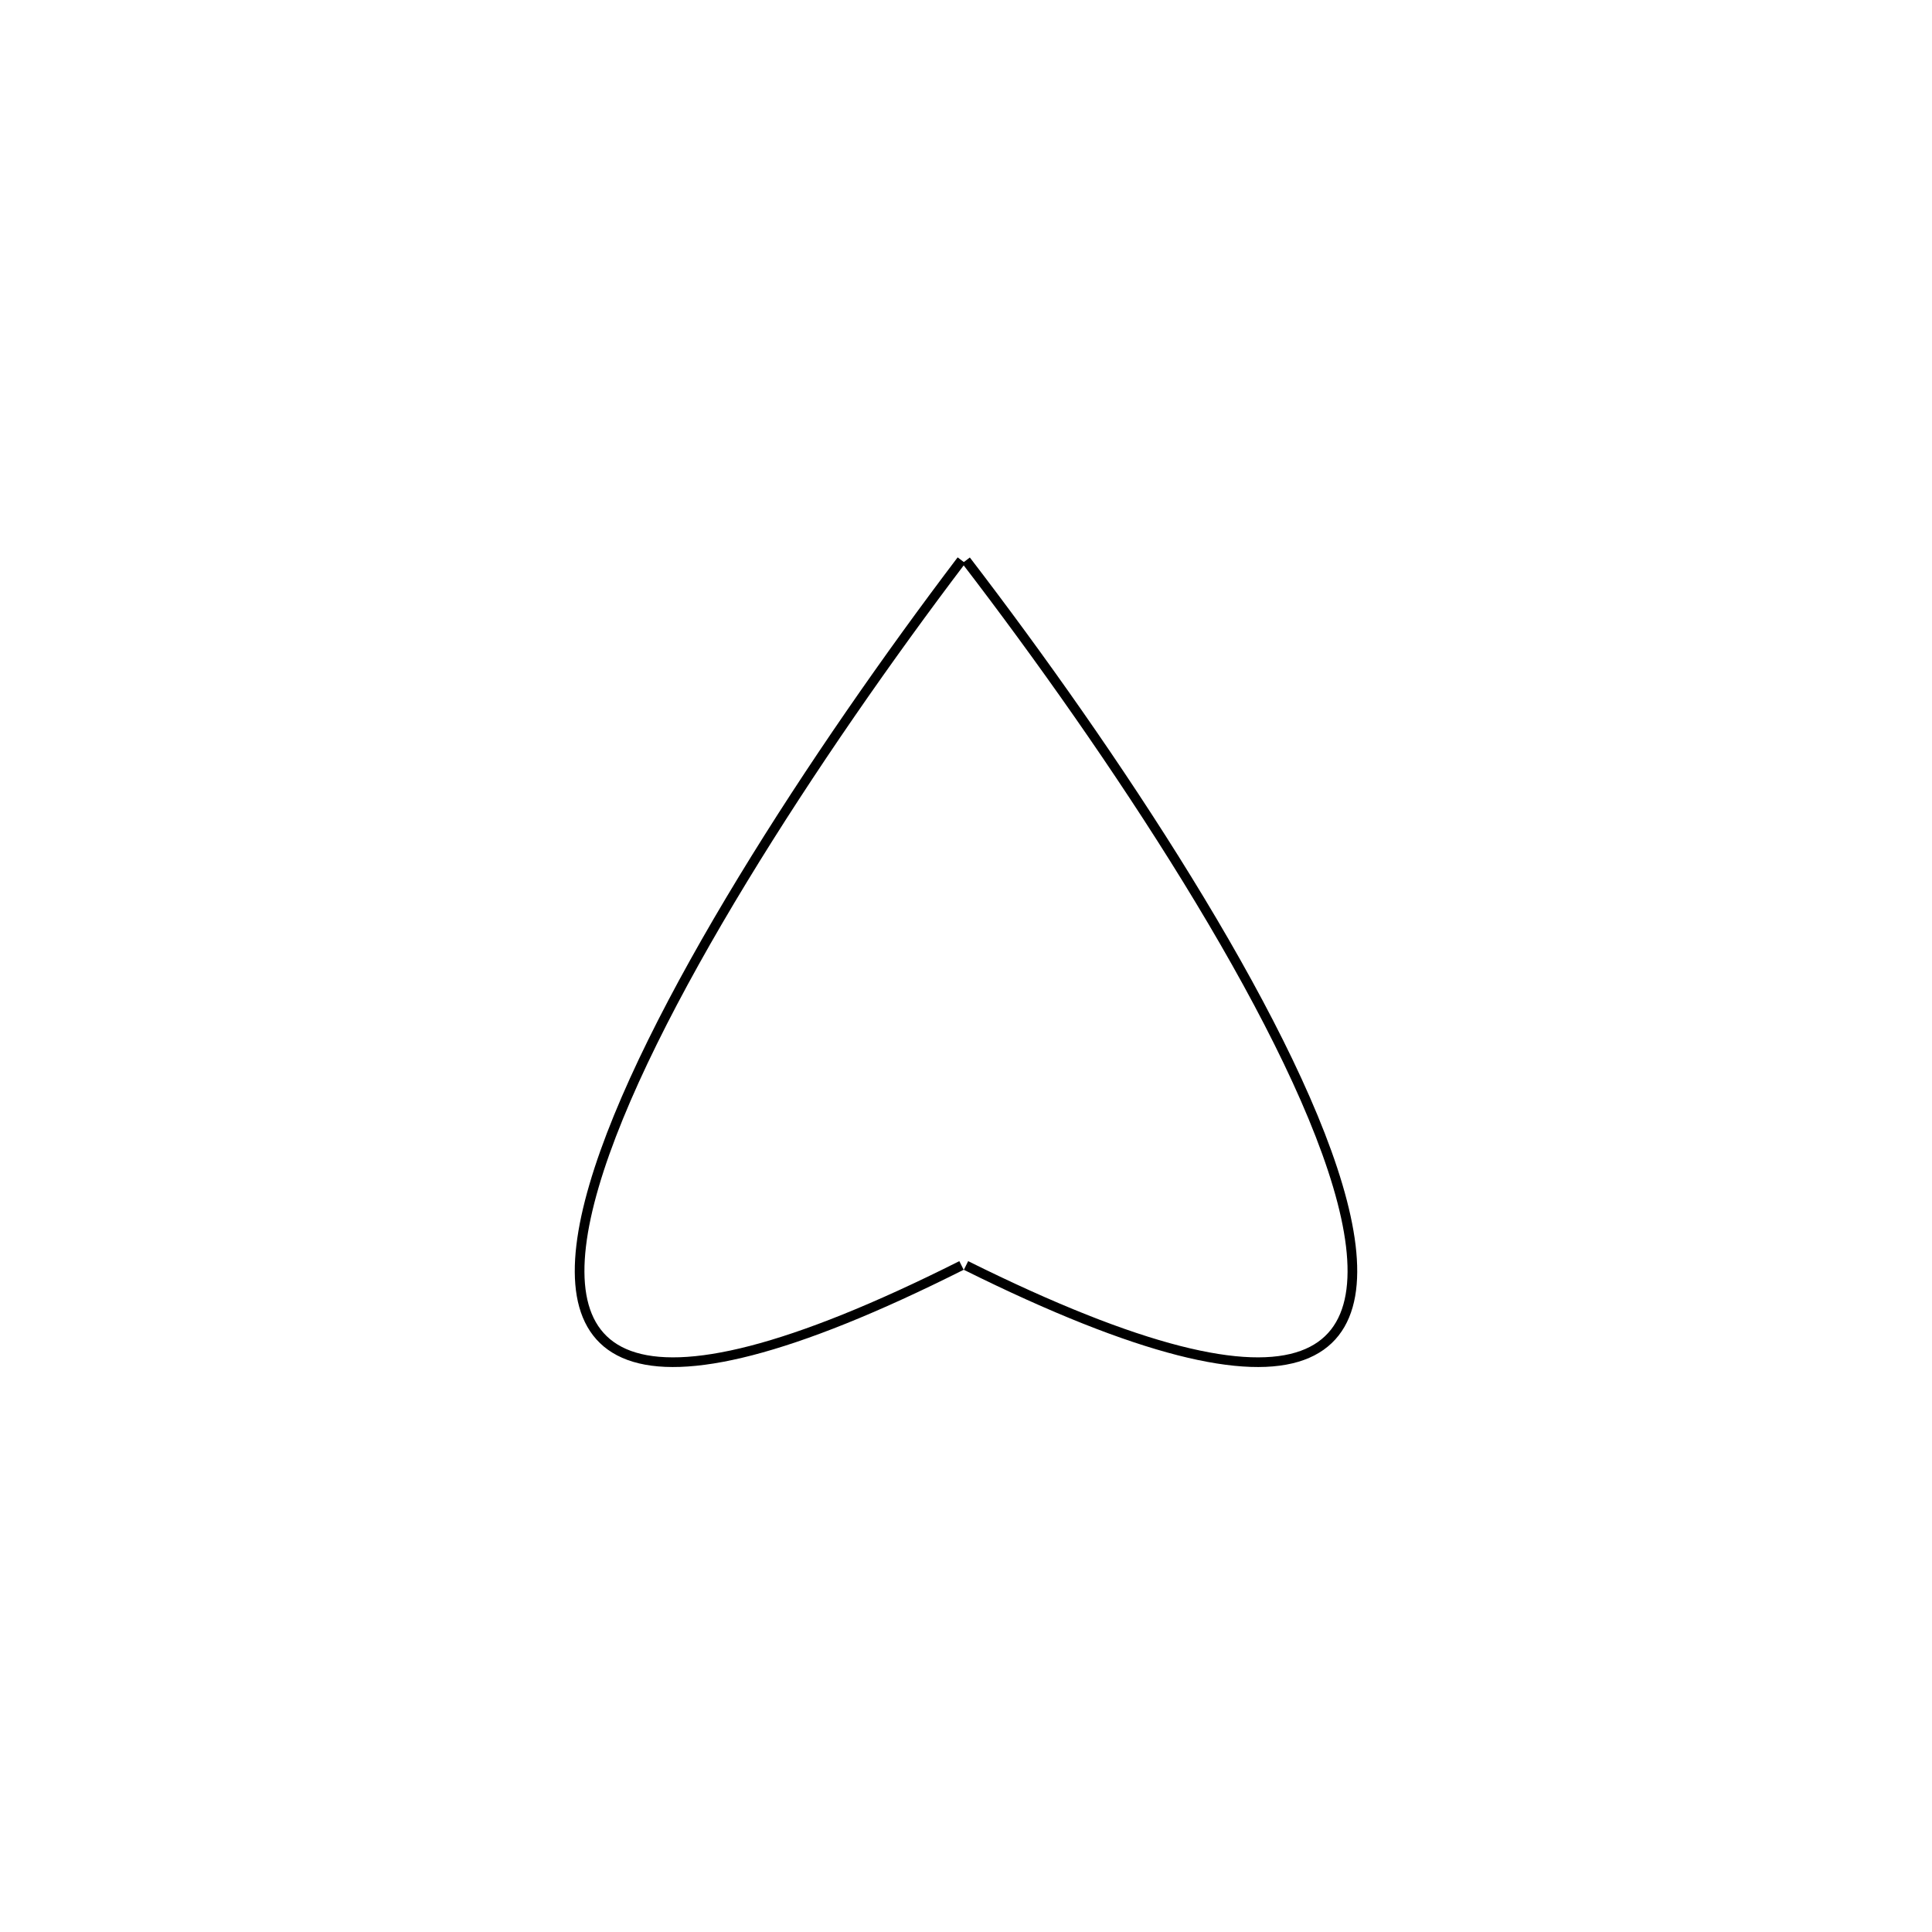
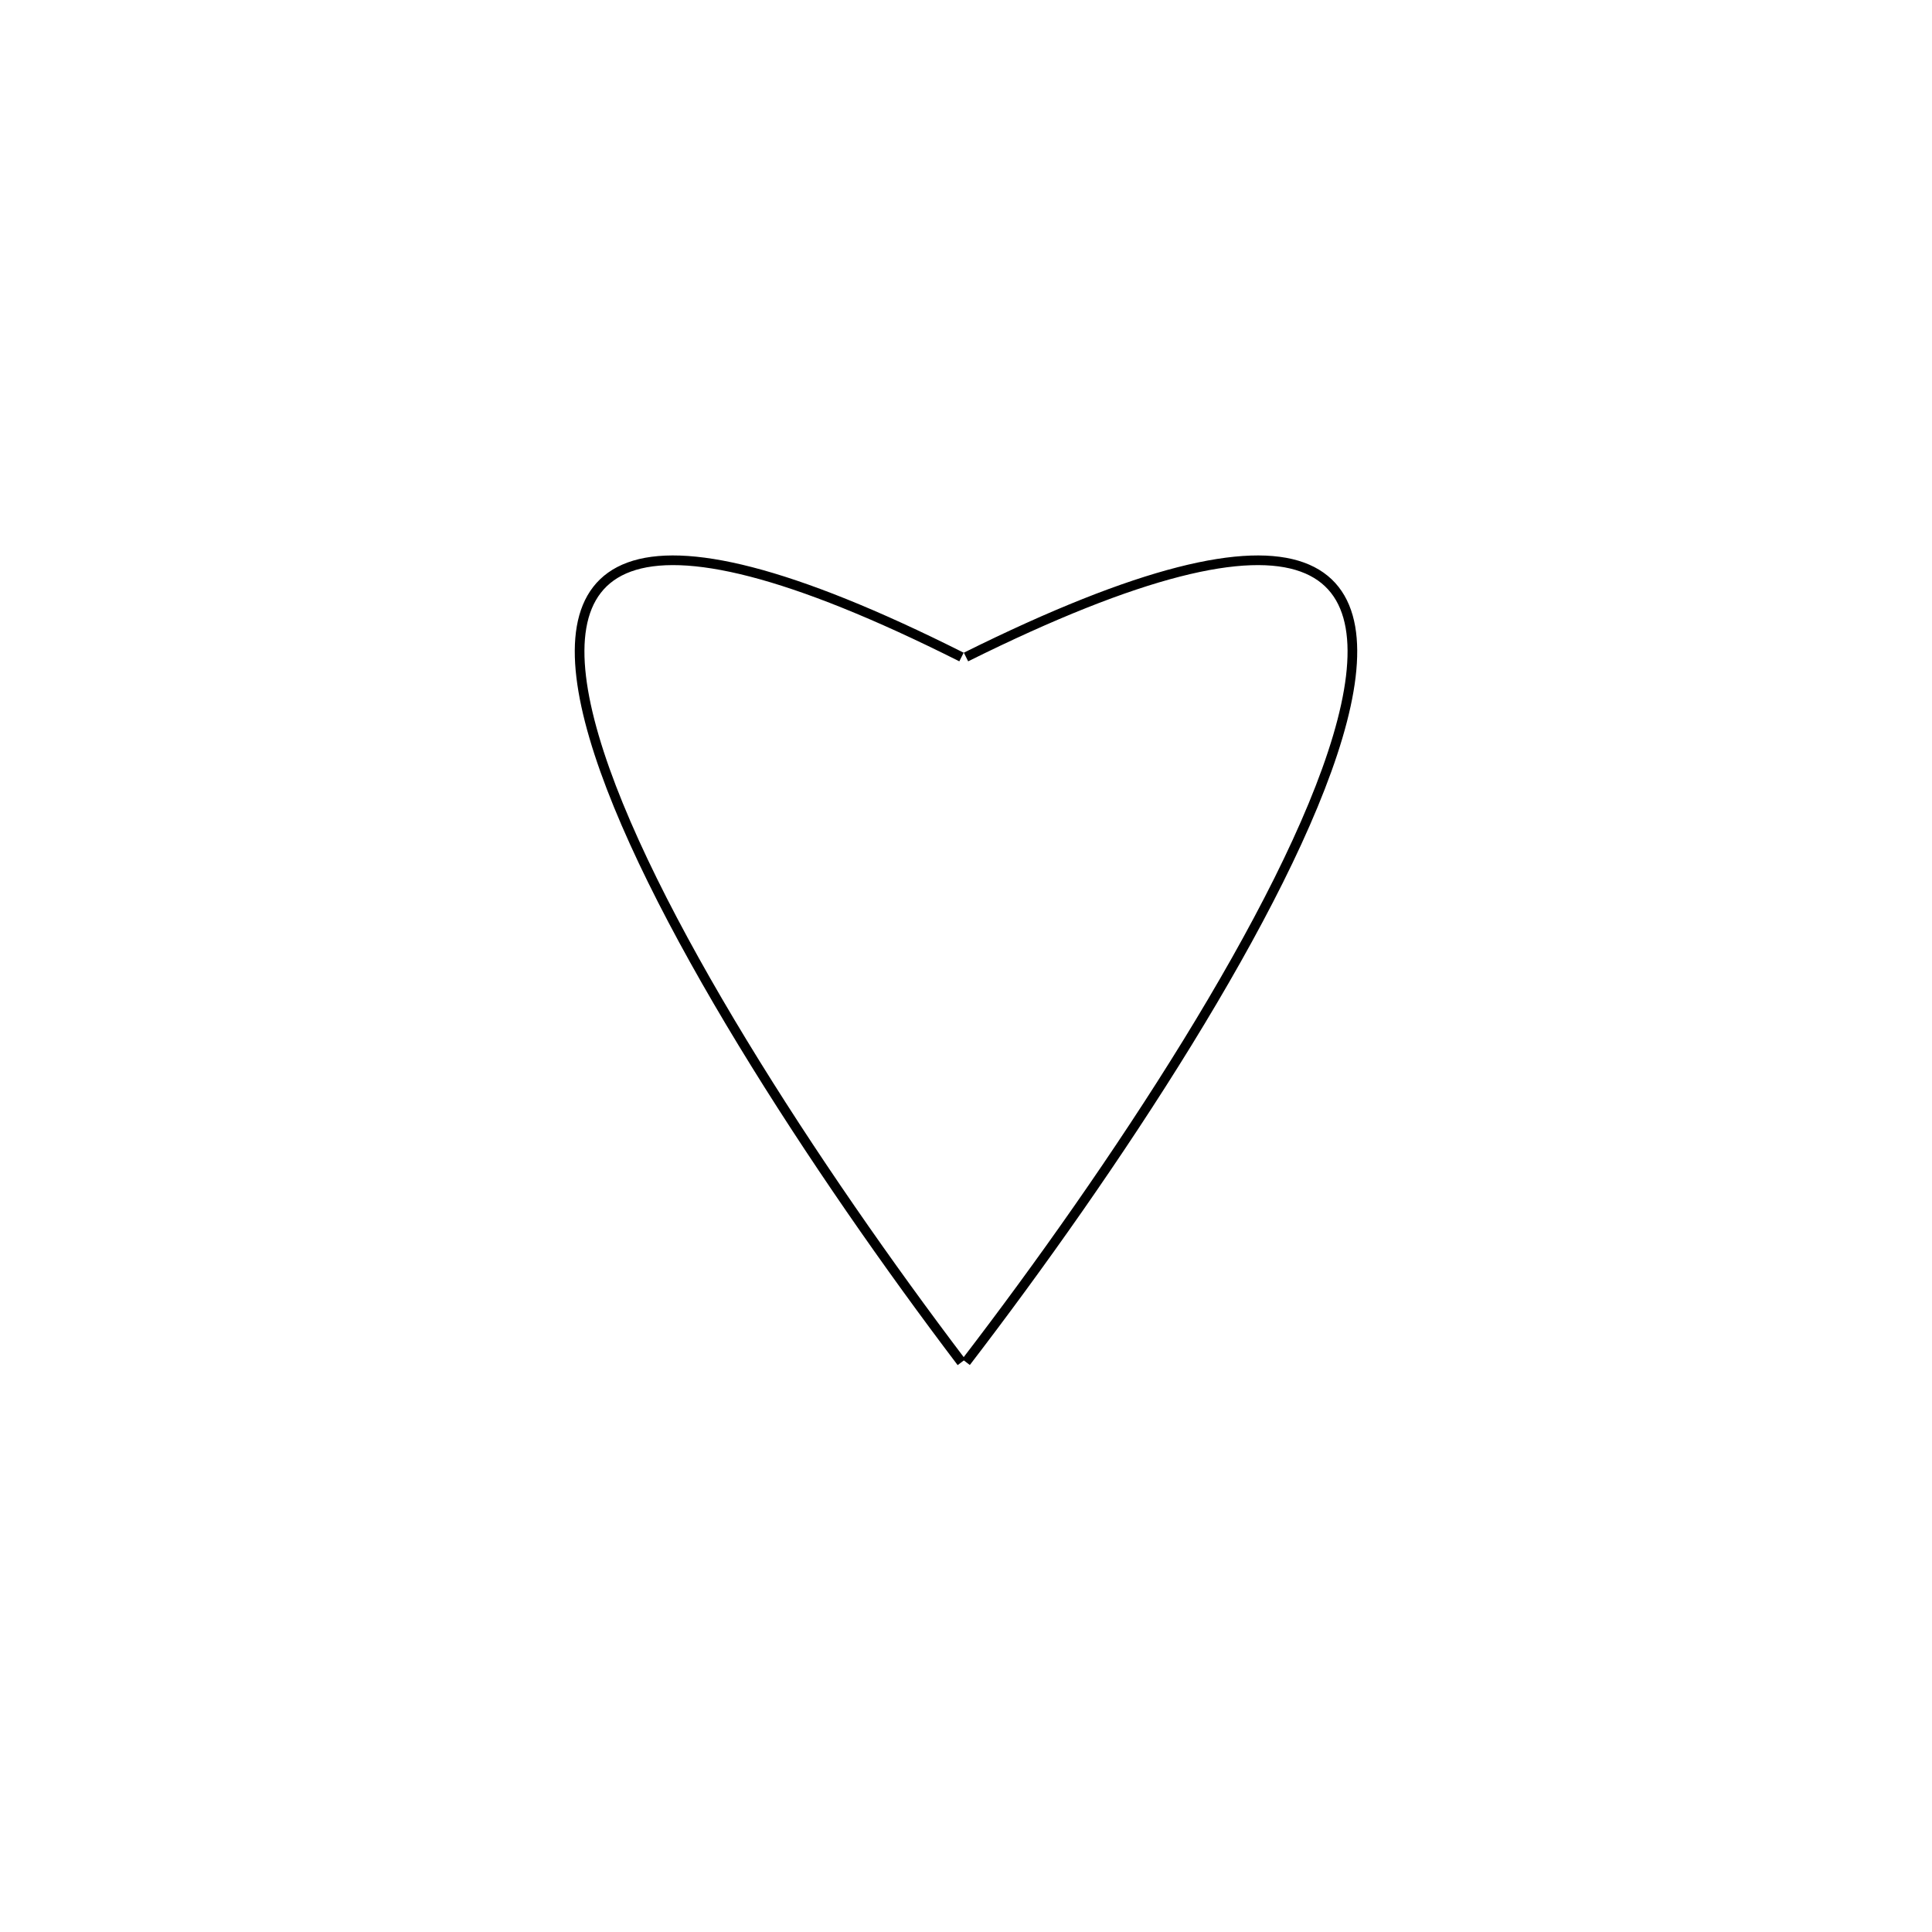
<svg xmlns="http://www.w3.org/2000/svg" width="200" height="200" viewBox="0 0 200 200" fill="none">
-   <path d="M100 58.014C130.185 97.341 172.444 166.995 100 131.002" stroke="black" />
-   <path d="M99.534 58C69.701 97.333 27.934 167 99.534 131" stroke="black" />
+   <path d="M100 141C130.185 101.674 172.444 32.019 100 68.013" stroke="black" />
+   <path d="M99.534 141.015C69.701 101.681 27.934 32.014 99.534 68.014" stroke="black" />
</svg>
